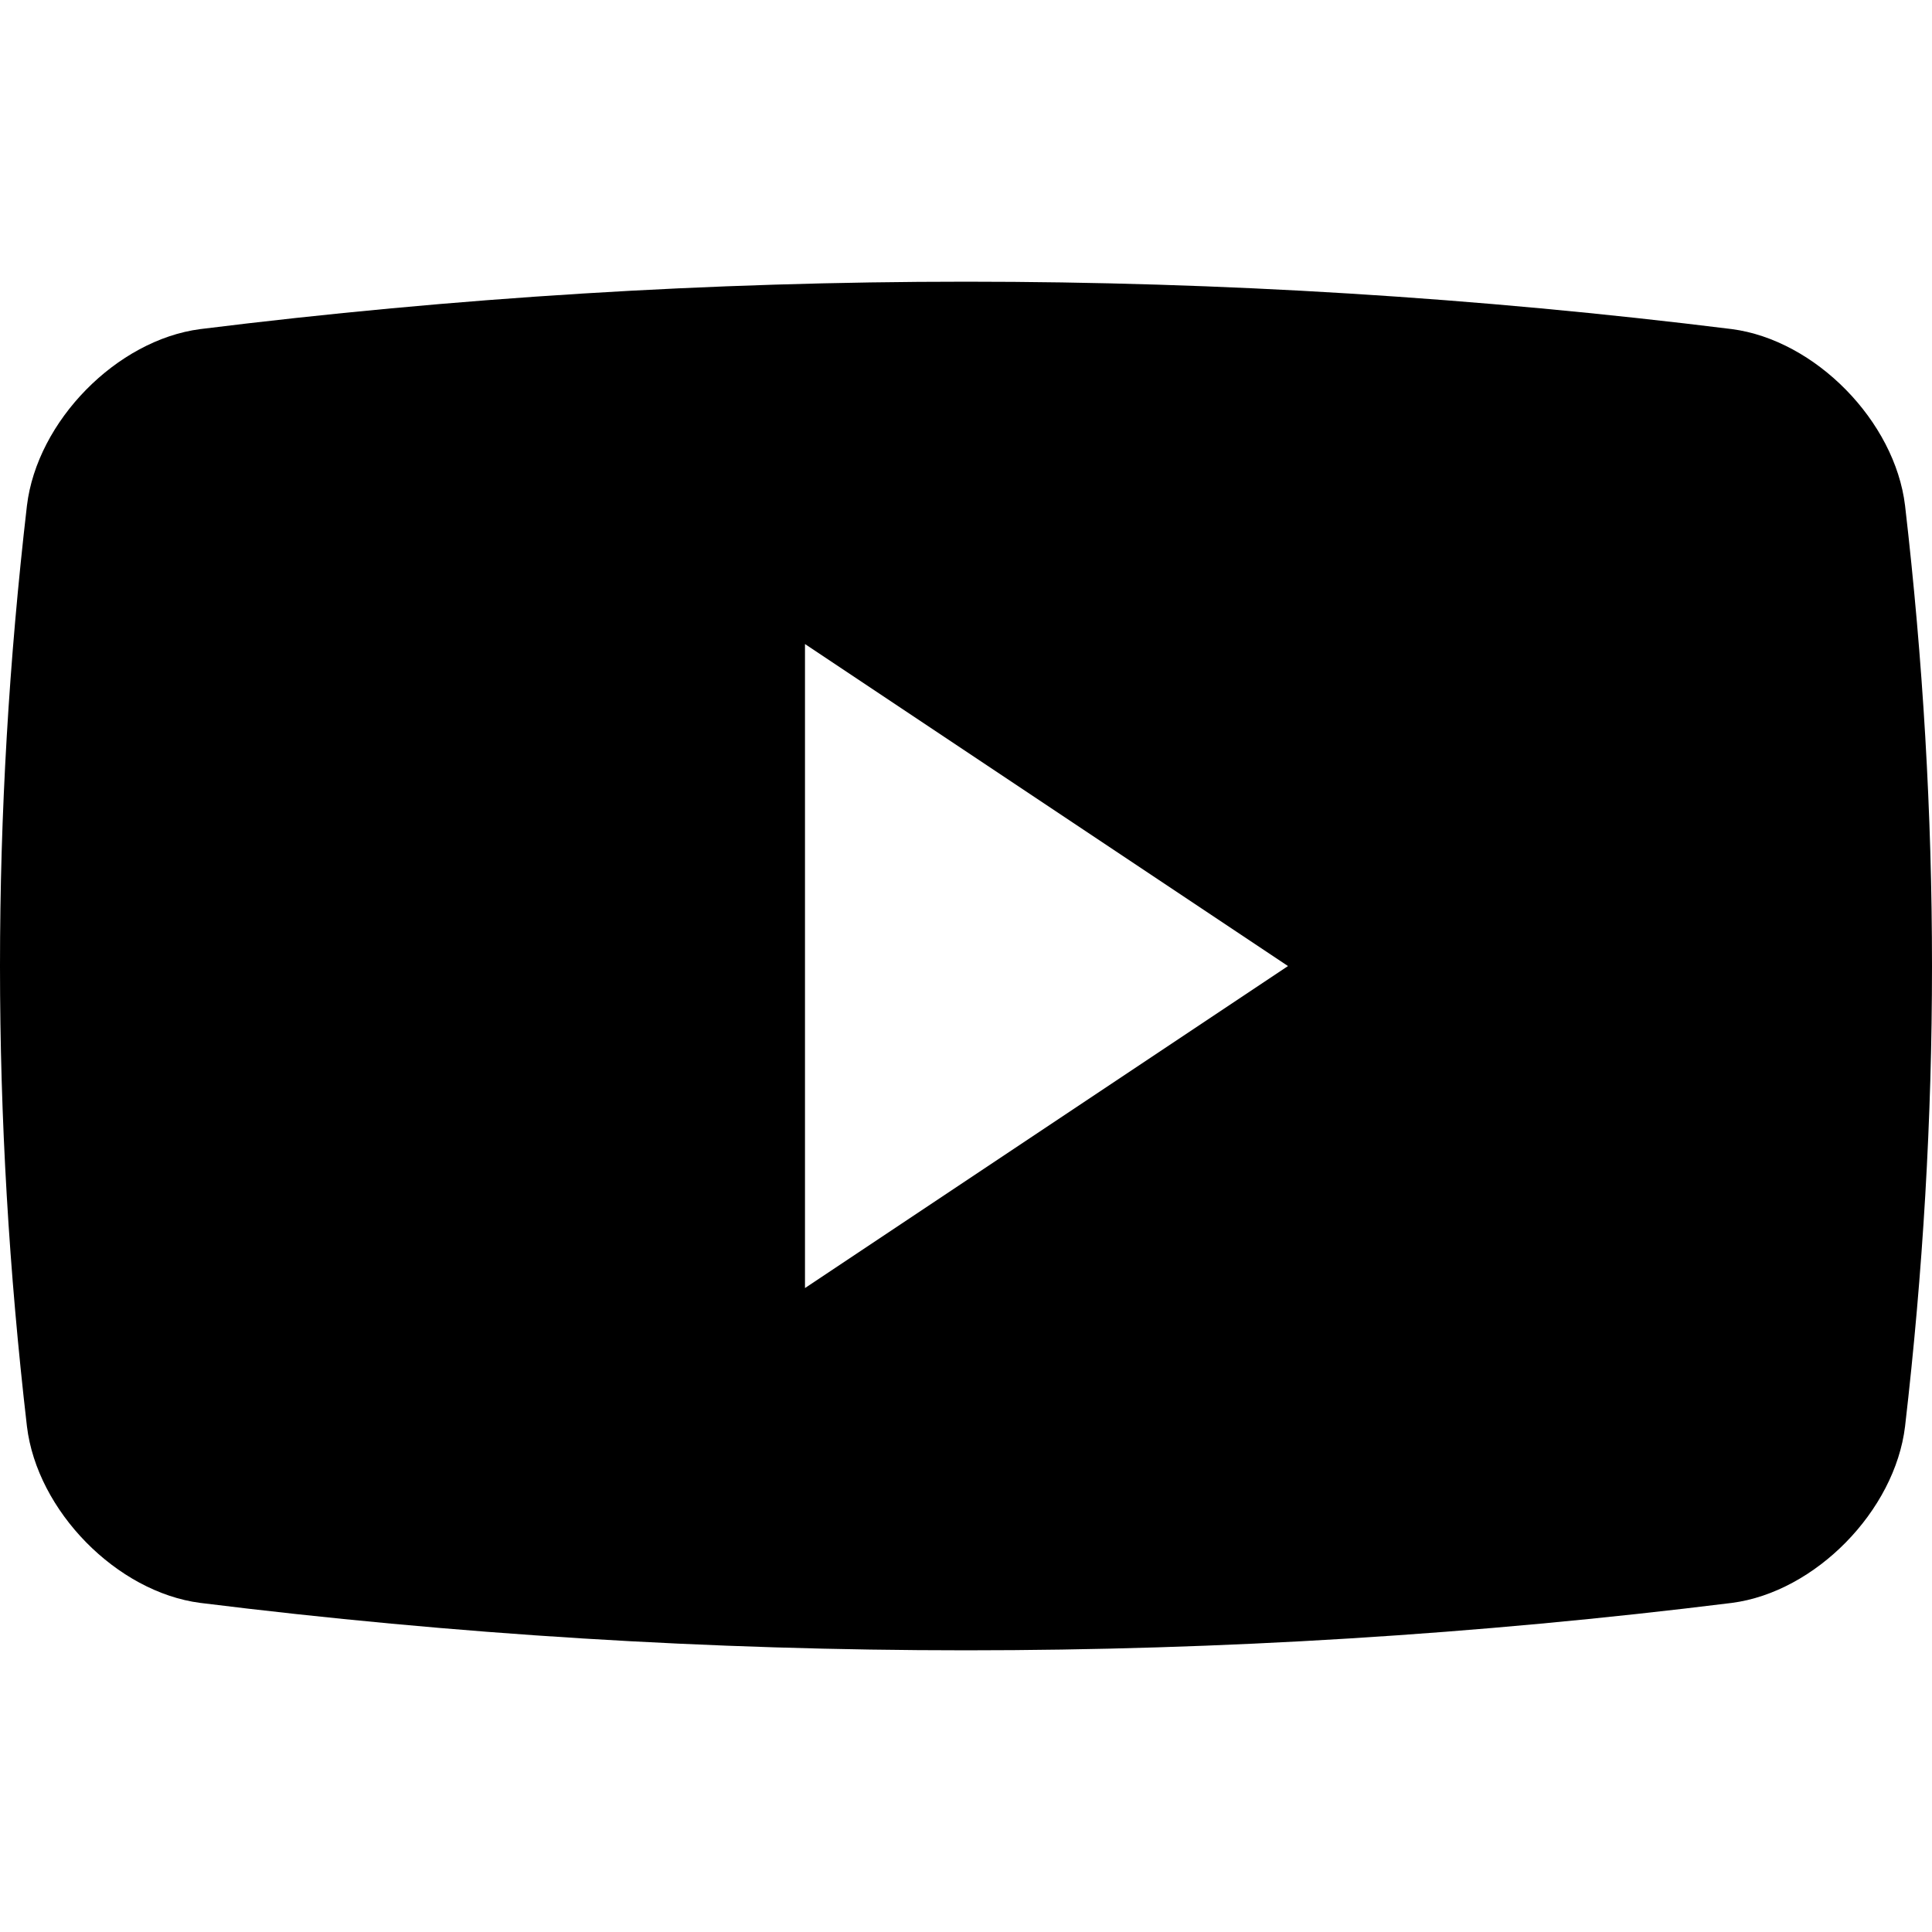
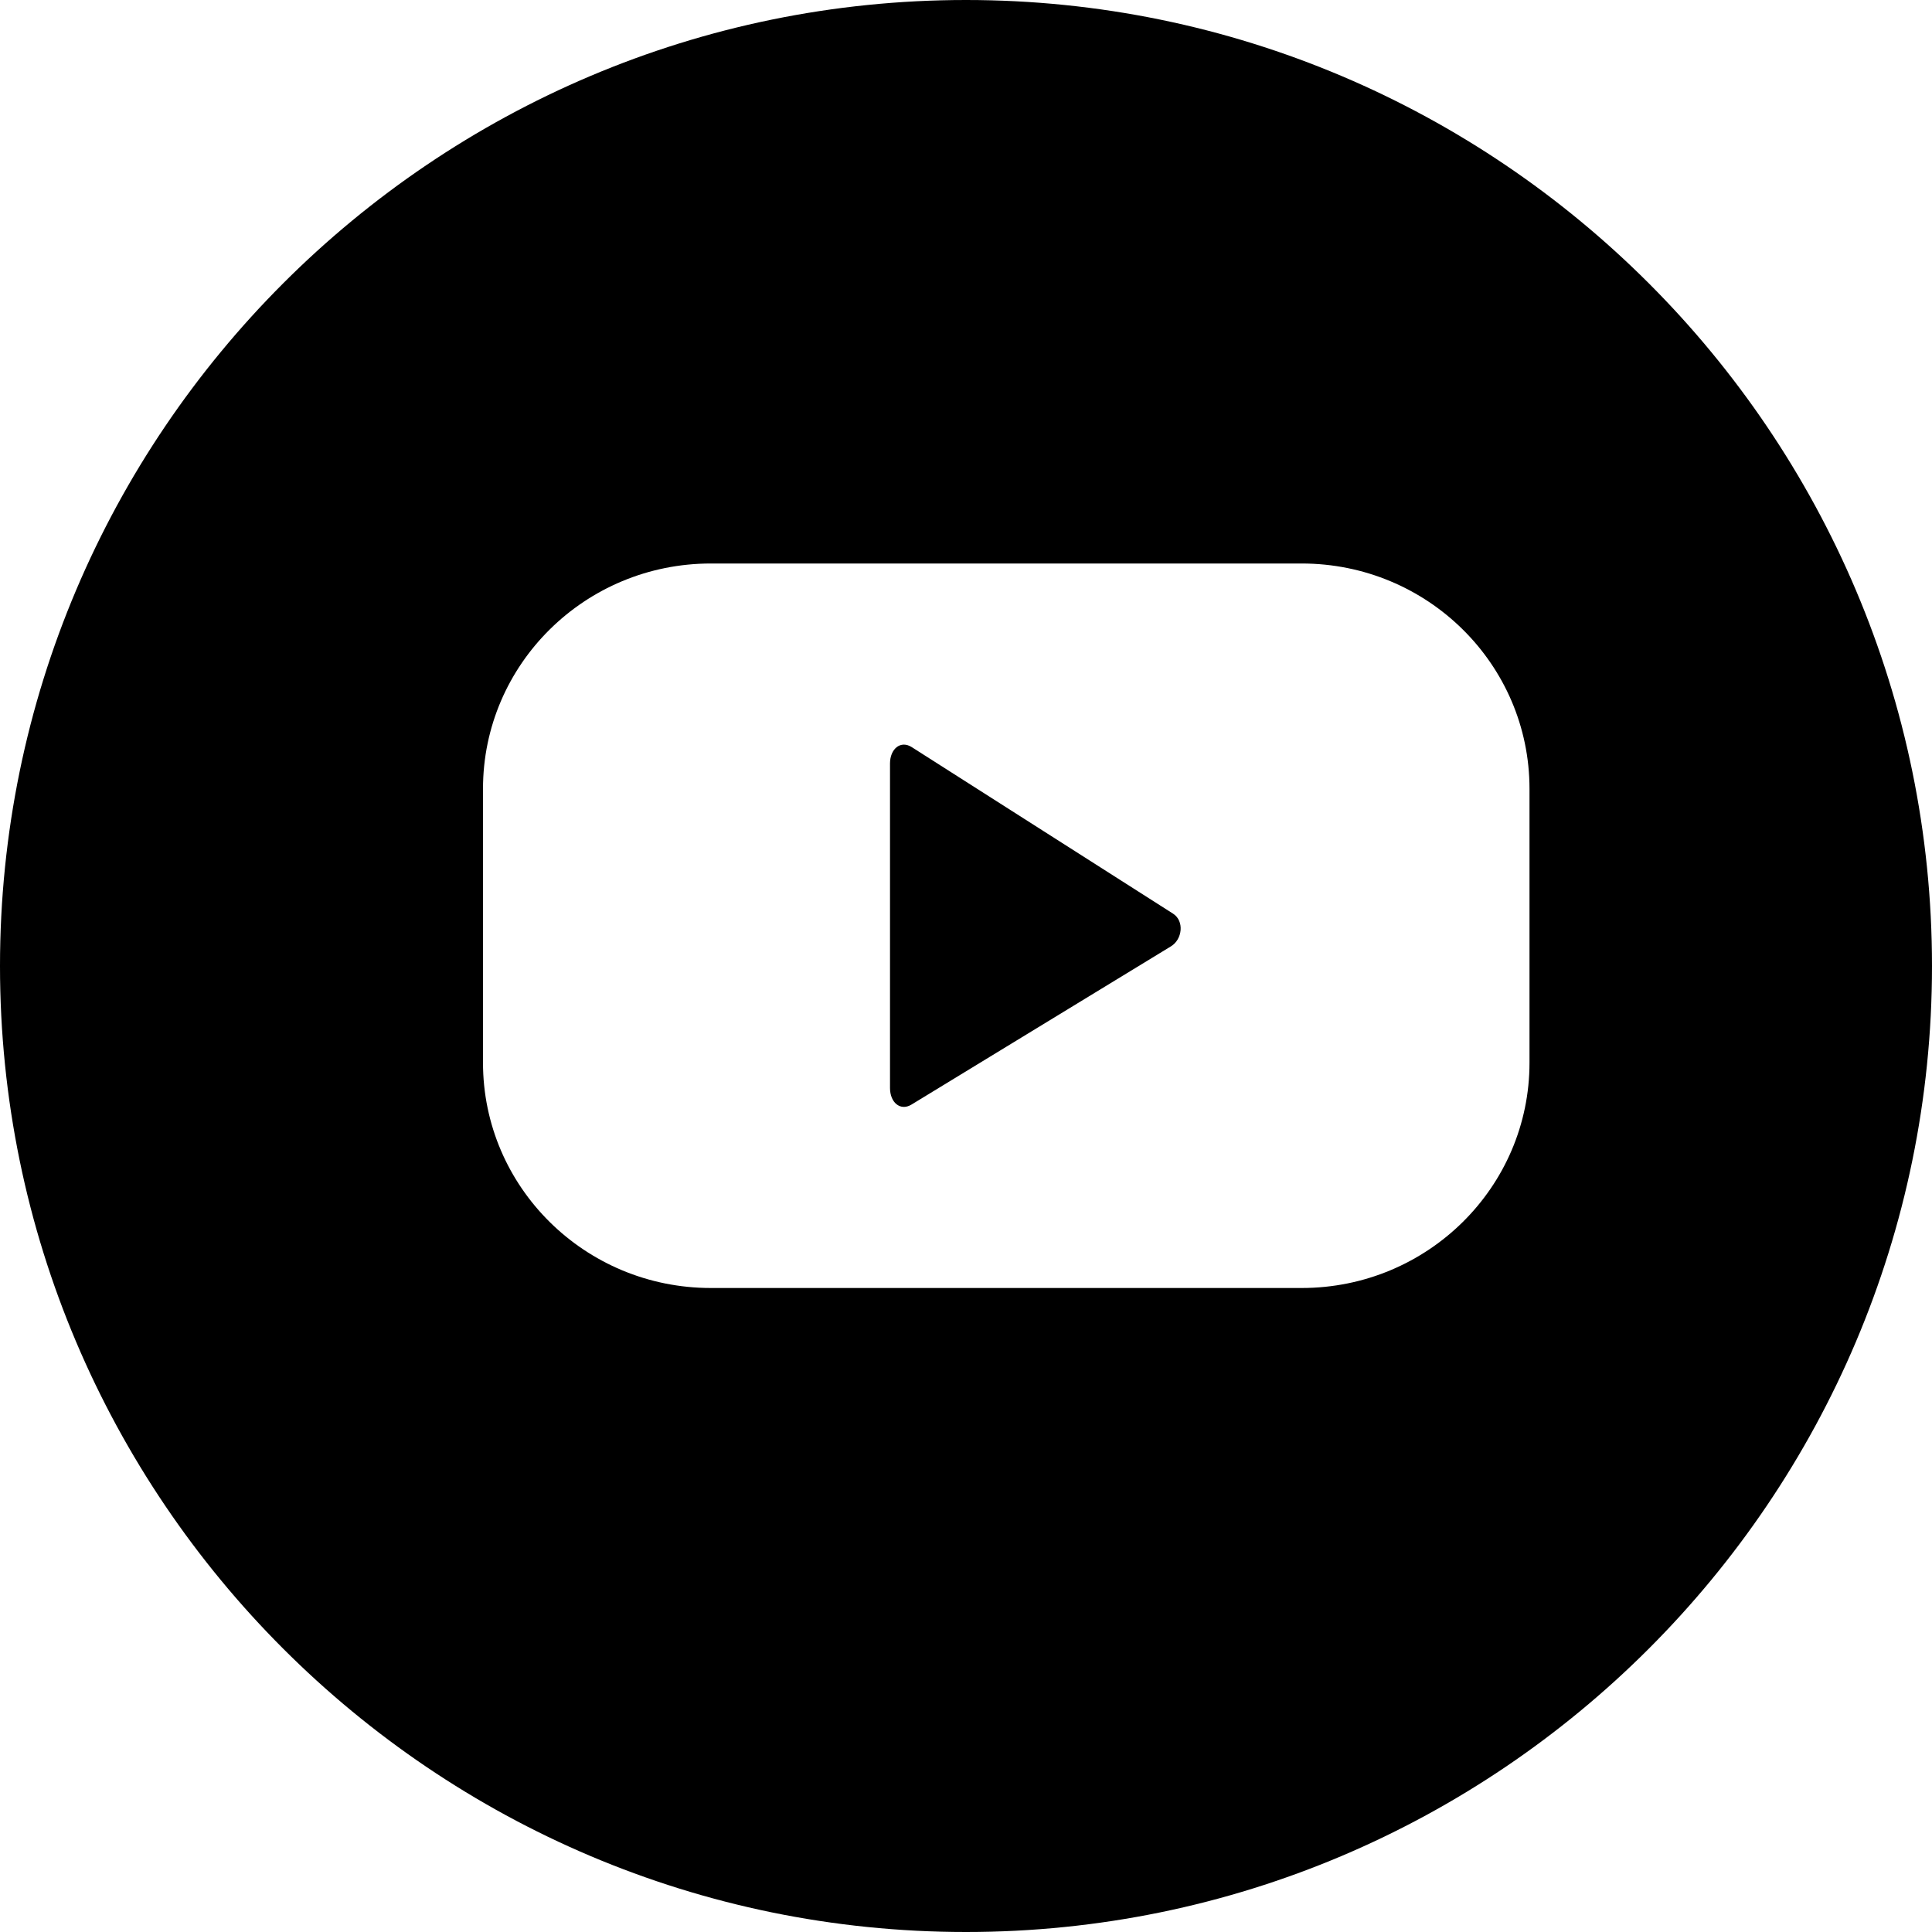
- <svg xmlns="http://www.w3.org/2000/svg" version="1.1" id="Capa_1" x="0px" y="0px" viewBox="0 0 409.592 409.592" style="enable-background:new 0 0 409.592 409.592;" xml:space="preserve">
-   <g>
-     <g>
-       <path d="M403.882,107.206c-2.15-17.935-19.052-35.133-36.736-37.437c-107.837-13.399-216.883-13.399-324.685,0    C24.762,72.068,7.86,89.271,5.71,107.206c-7.613,65.731-7.613,129.464,0,195.18c2.15,17.935,19.052,35.149,36.751,37.437    c107.802,13.399,216.852,13.399,324.685,0c17.684-2.284,34.586-19.502,36.736-37.437    C411.496,236.676,411.496,172.937,403.882,107.206z M170.661,273.074V136.539l102.4,68.27L170.661,273.074z" />
-     </g>
-   </g>
-   <g>
- </g>
-   <g>
- </g>
-   <g>
- </g>
-   <g>
- </g>
-   <g>
- </g>
-   <g>
- </g>
-   <g>
- </g>
-   <g>
- </g>
-   <g>
- </g>
-   <g>
- </g>
-   <g>
- </g>
-   <g>
- </g>
-   <g>
- </g>
-   <g>
- </g>
-   <g>
- </g>
+ <svg xmlns="http://www.w3.org/2000/svg" aria-hidden="true" focusable="false" preserveAspectRatio="xMidYMid meet" style="width:32px;height:32px;overflow:visible;fill:currentColor" viewBox="0 0 24 24" fill="currentColor">
+   <path d="M12,0 C18.617,0 24,5.383 24,12 C24,18.617 18.617,24 12,24 C5.383,24 0,18.617 0,12 C0,5.383 5.383,0 12,0 Z M16.17,7 L8.83,7 C7.267,7 6,8.253 6,9.799 L6,13.201 C6,14.747 7.267,16 8.83,16 L16.17,16 C17.733,16 19,14.747 19,13.201 L19,9.799 C19,8.253 17.733,7 16.17,7 Z M11.326,9.281 L14.571,11.349 C14.714,11.439 14.69,11.67 14.544,11.757 L11.322,13.722 C11.182,13.806 11.056,13.693 11.056,13.516 L11.056,9.484 C11.056,9.305 11.186,9.192 11.326,9.281 Z" />
+   <circle class="sb-icon-hover" cx="50%" cy="50%" fill="transparent" r="75%" />
</svg>
